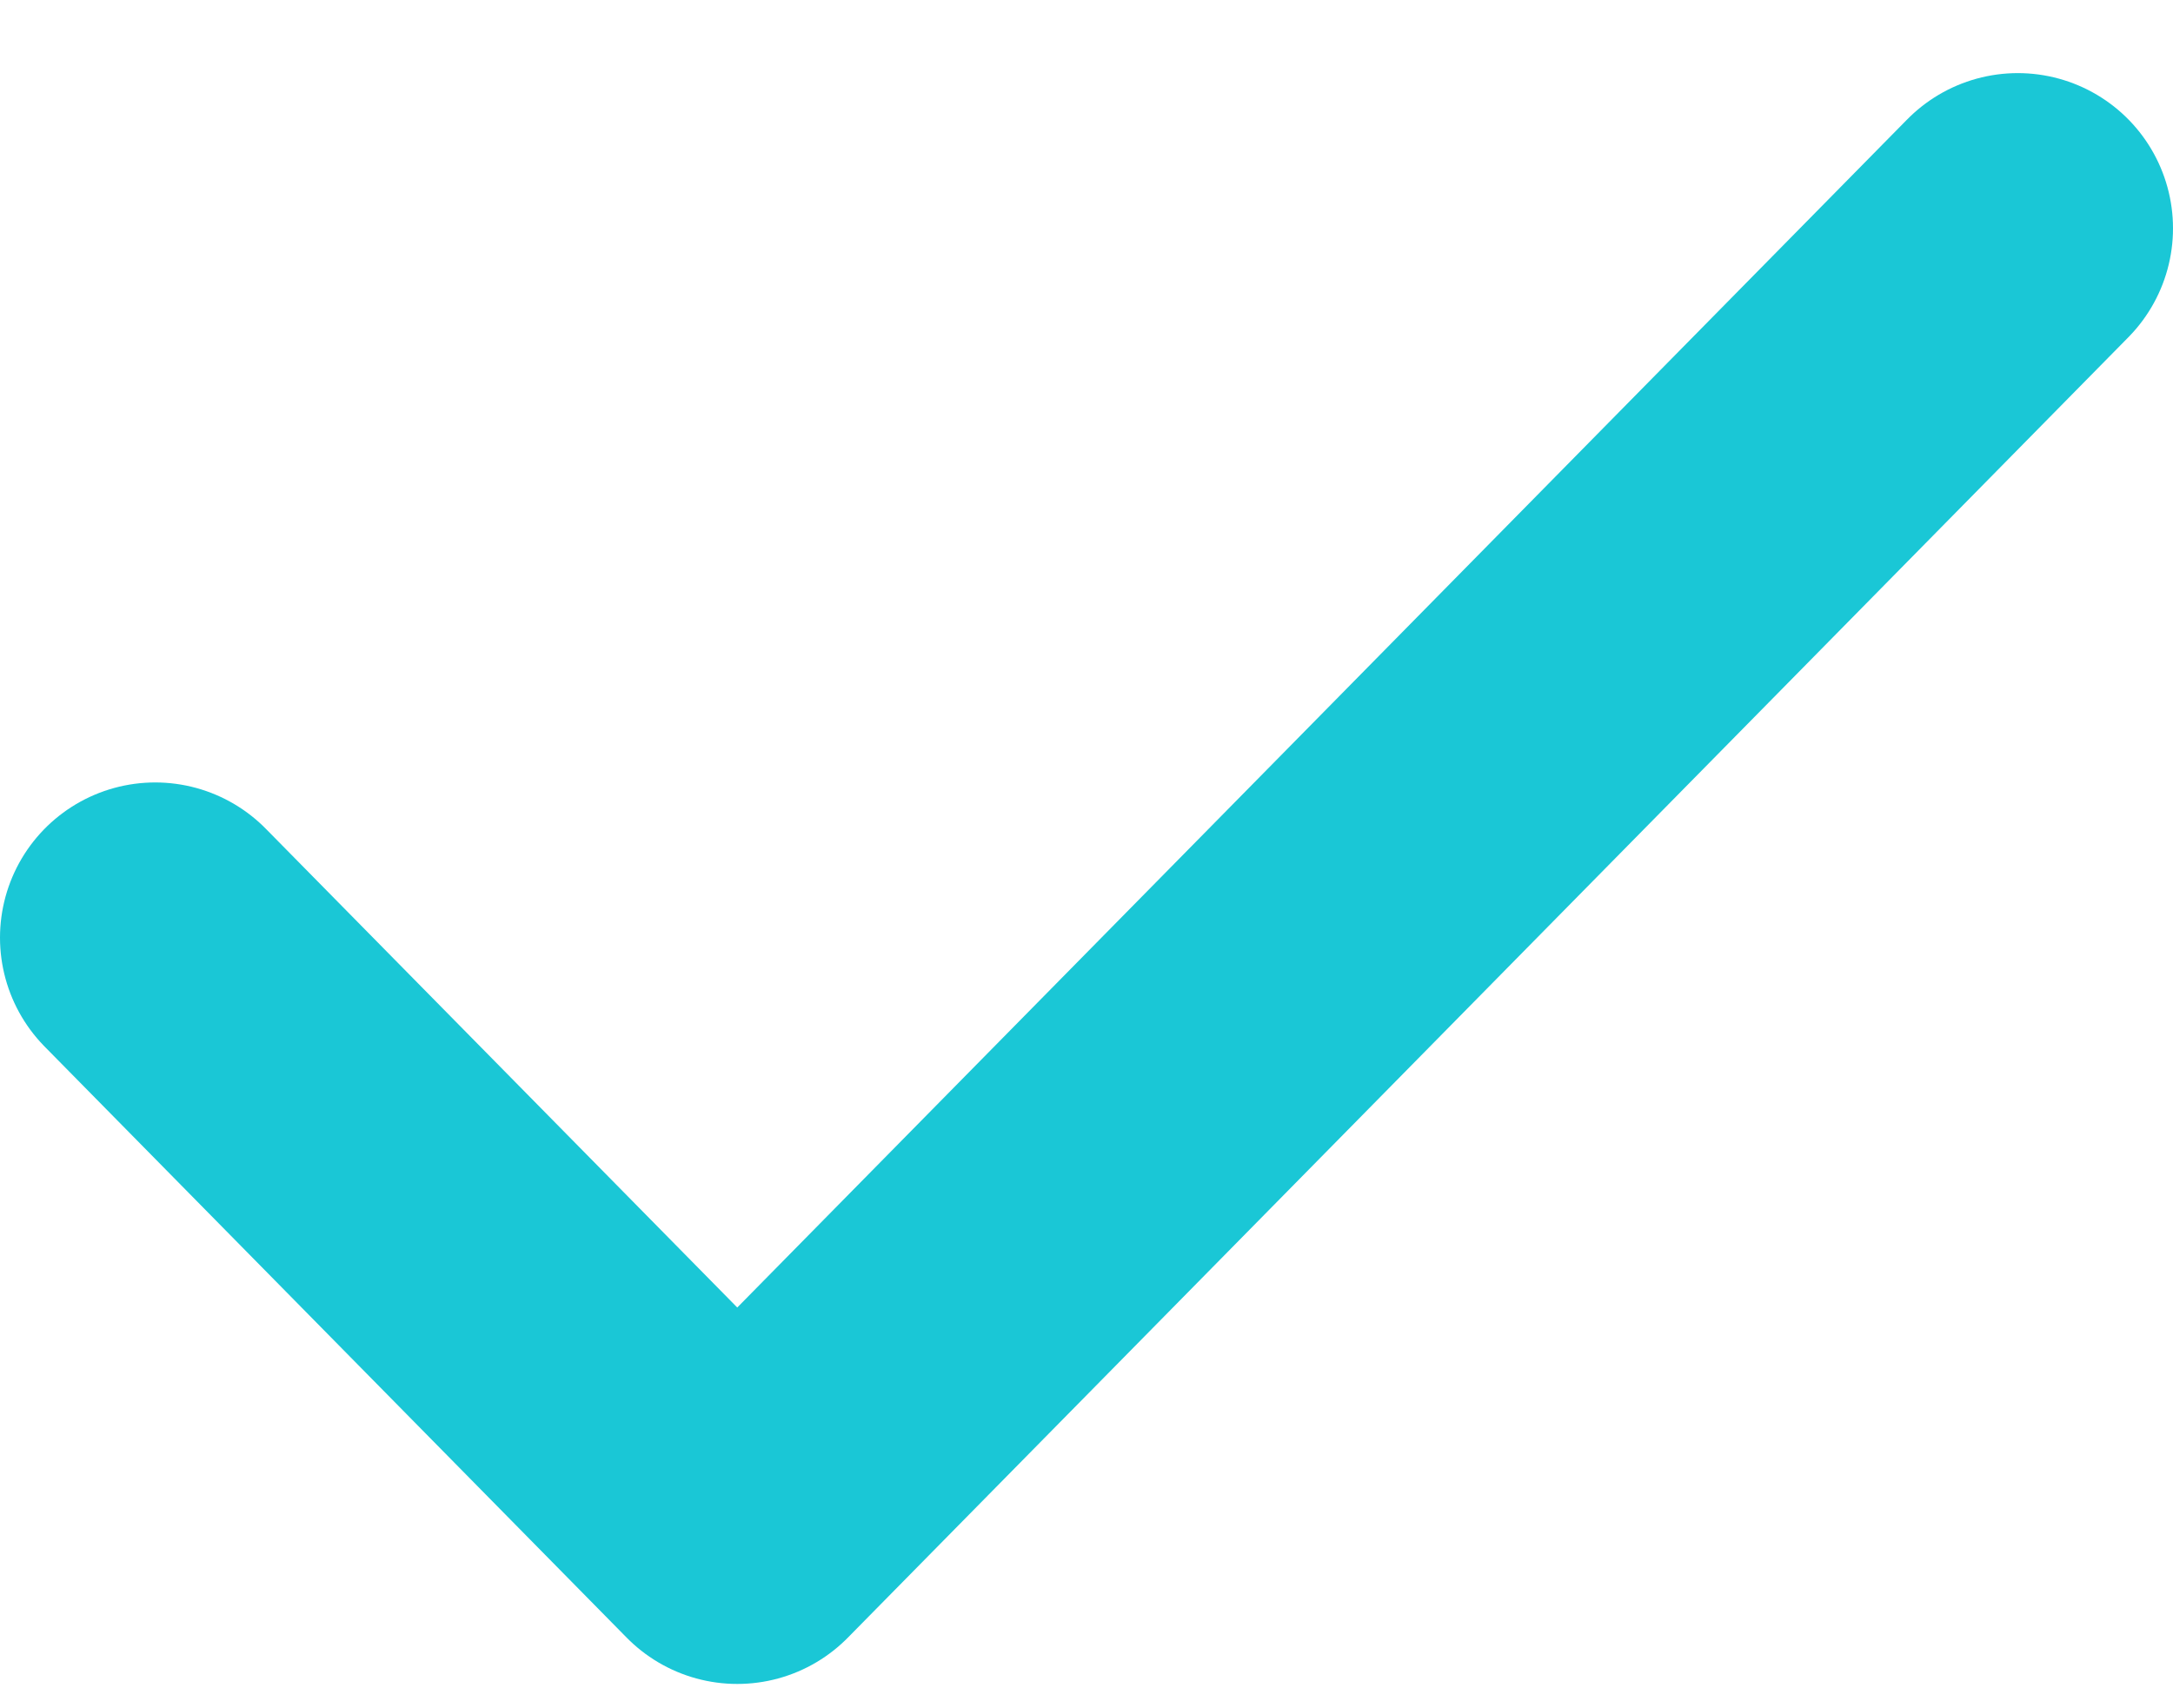
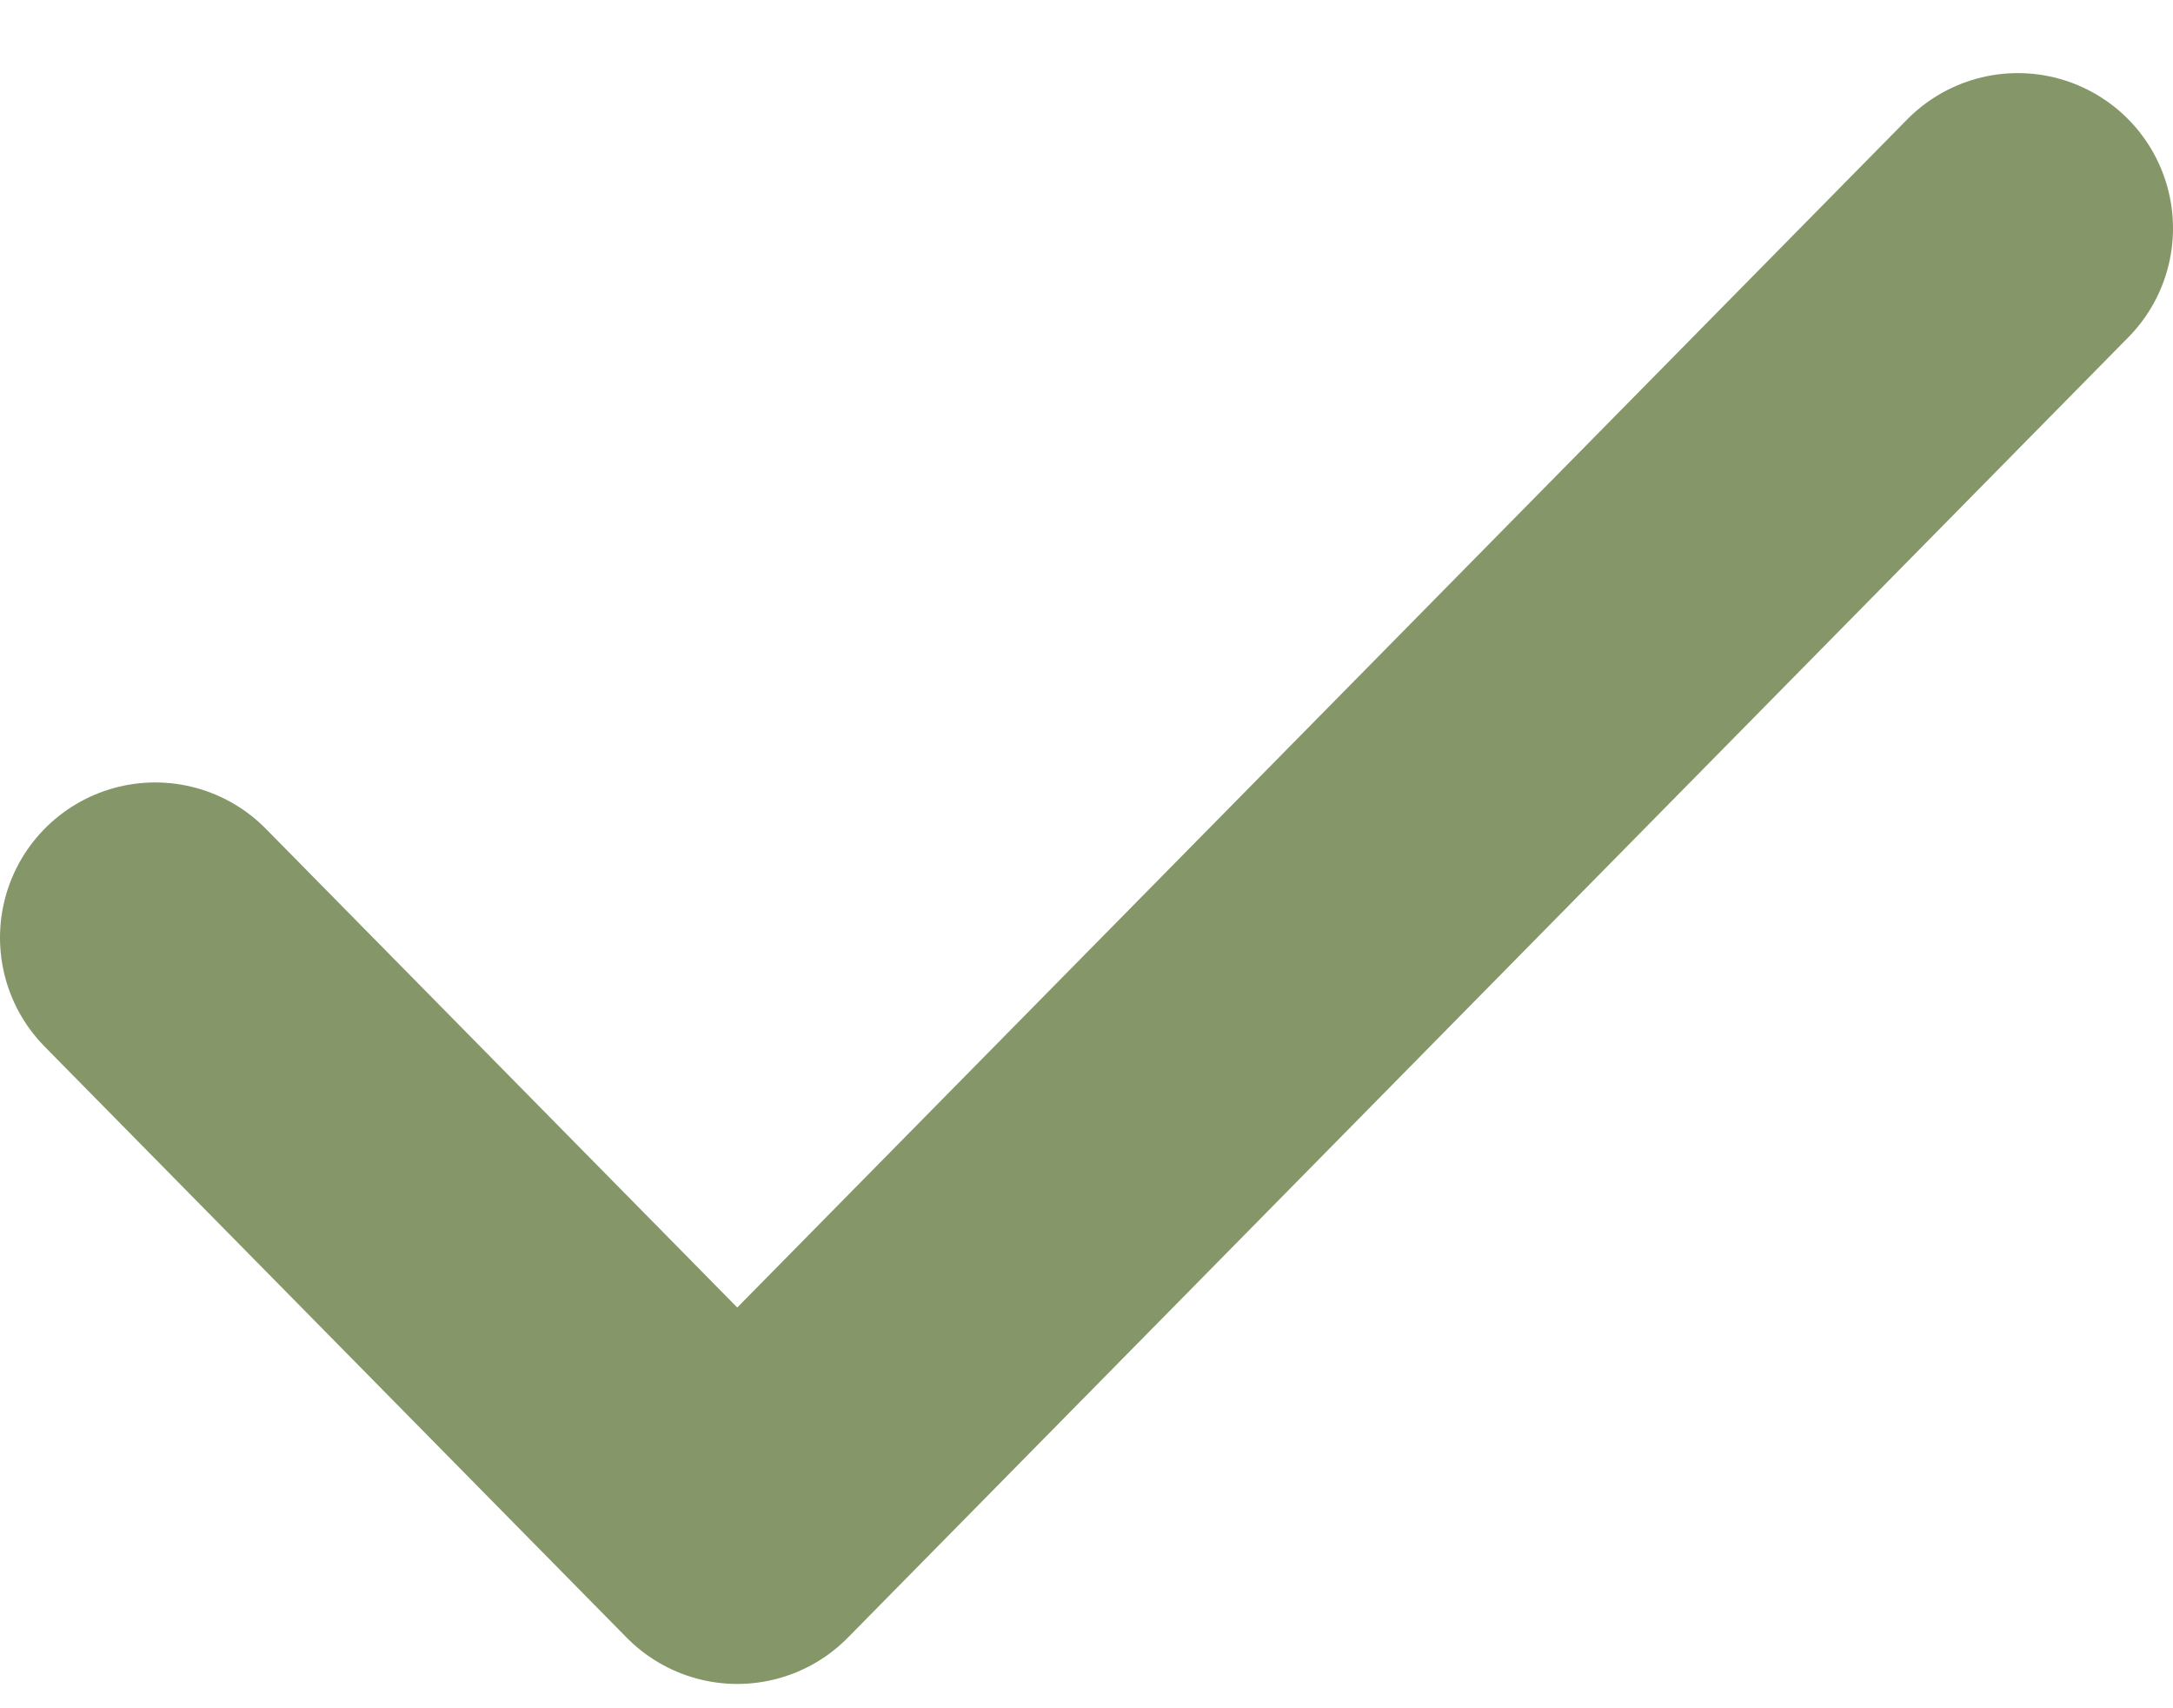
<svg xmlns="http://www.w3.org/2000/svg" width="14" height="11" viewBox="0 0 14 11" fill="none">
-   <path d="M13 1.471L4.75 9.849L1 6.041" stroke="#1AC7D6" stroke-width="2" stroke-linecap="round" stroke-linejoin="round" />
+   <path d="M13 1.471L4.75 9.849L1 6.041" stroke="#859668" stroke-width="2" stroke-linecap="round" stroke-linejoin="round" />
</svg>
